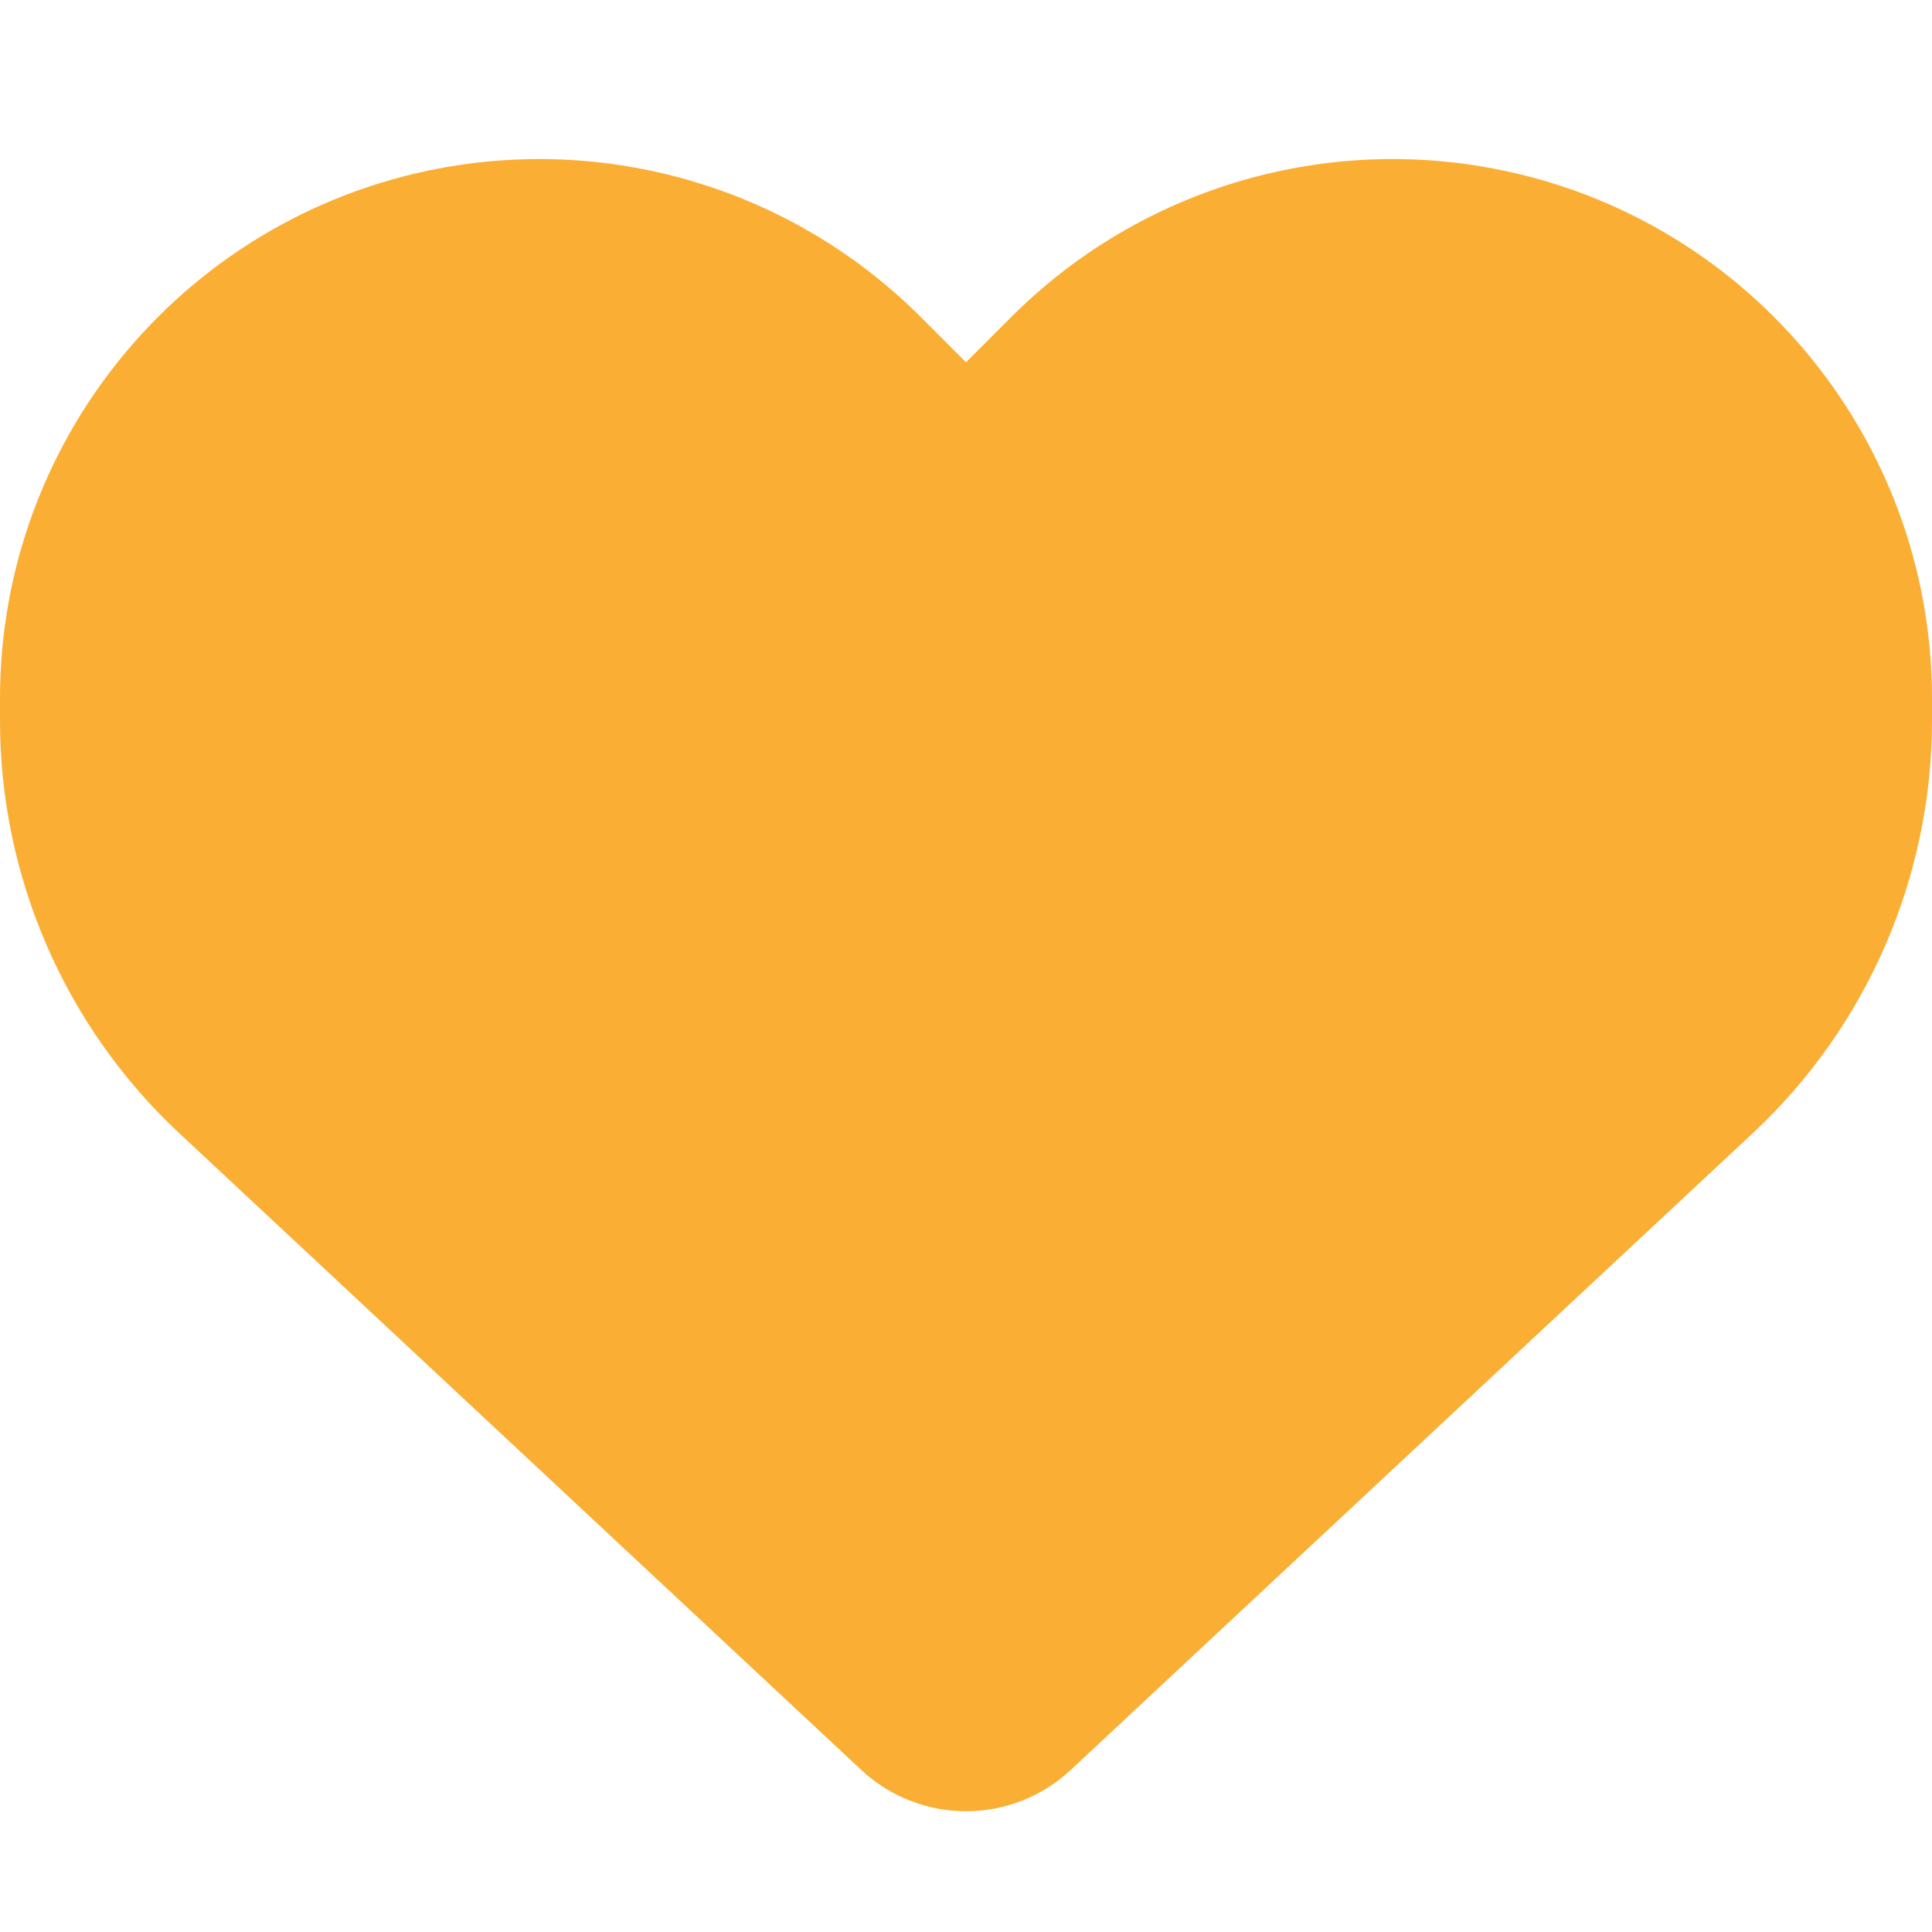
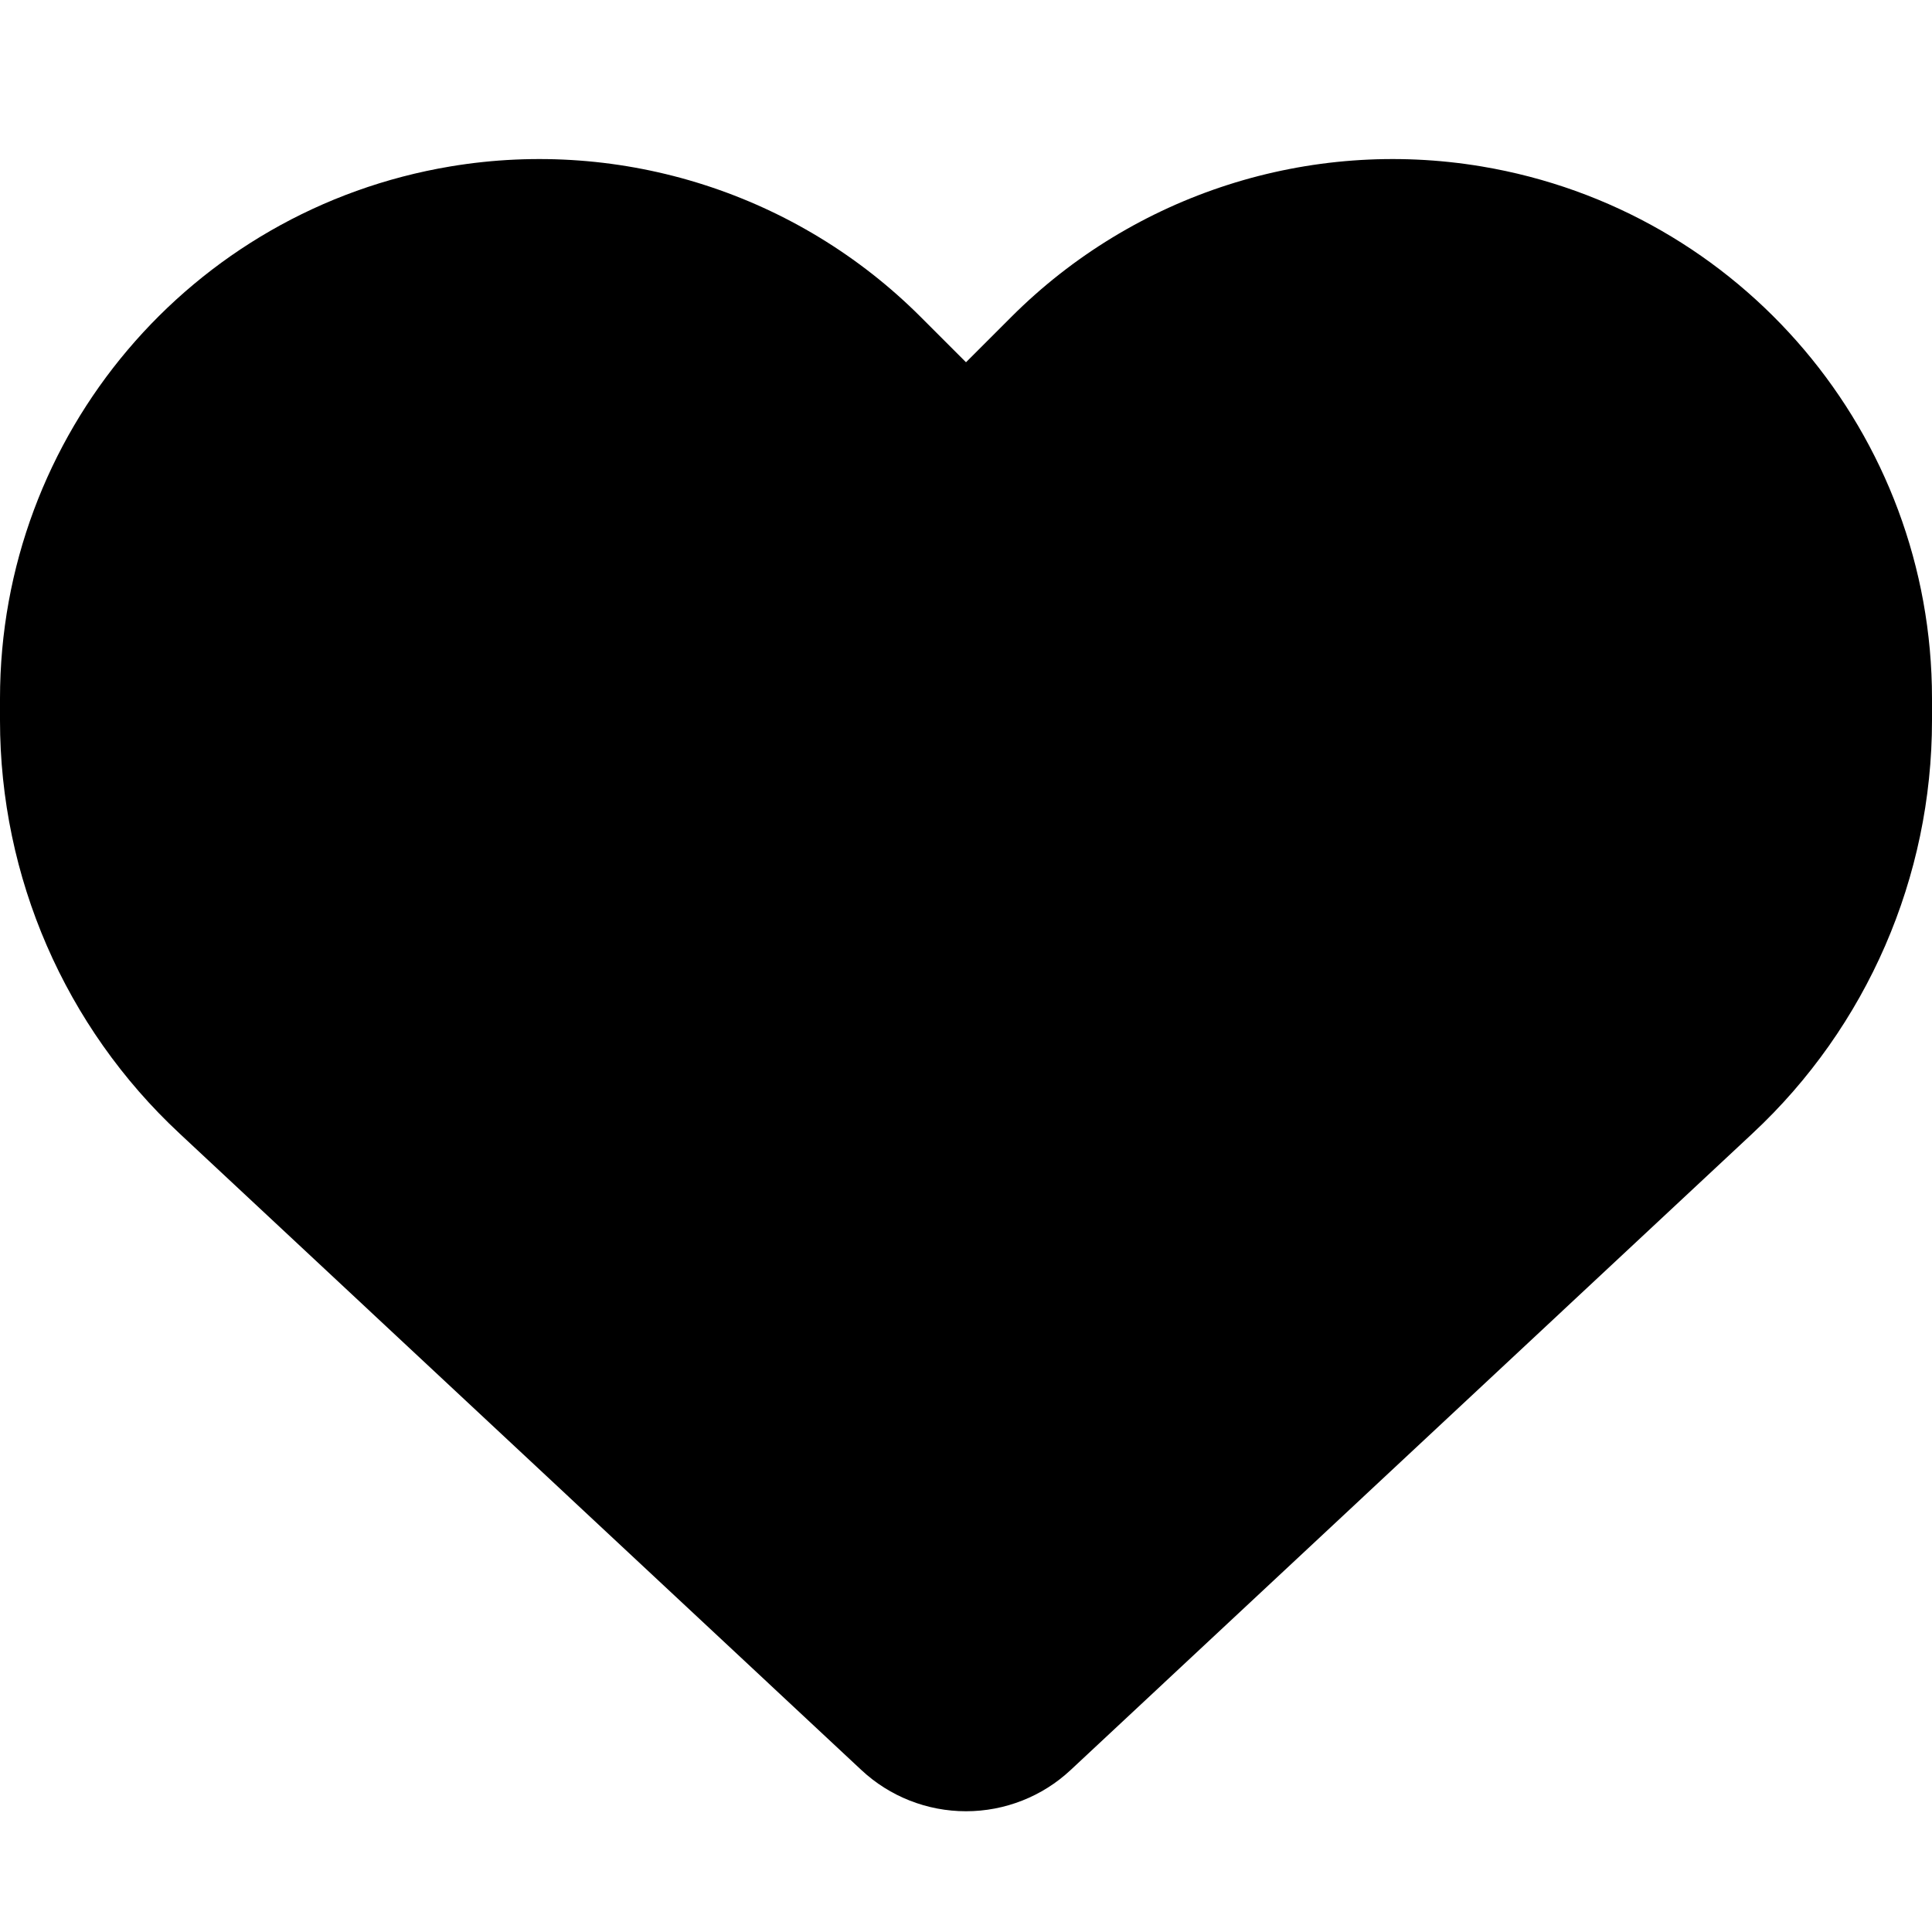
- <svg xmlns="http://www.w3.org/2000/svg" version="1.1" id="Layer_1" x="0px" y="0px" viewBox="0 0 512 512" style="enable-background:new 0 0 512 512;" xml:space="preserve">
-   <style type="text/css">
- 	.st0{fill:#FBAE34;}
- </style>
-   <path class="st0" d="M47.6,300.4l180.7,168.7c7.5,7,17.4,10.9,27.7,10.9s20.2-3.9,27.7-10.9l180.7-168.7  c30.4-28.3,47.6-68,47.6-109.5v-5.8c0-69.9-50.5-129.5-119.4-141C347,36.5,300.6,51.4,268,84l-12,12l-12-12  c-32.6-32.6-79-47.5-124.6-39.9C50.5,55.6,0,115.2,0,185.1v5.8C0,232.4,17.2,272.1,47.6,300.4L47.6,300.4z" />
+ <svg xmlns="http://www.w3.org/2000/svg" viewBox="0 0 512 512">
+   <path d="M47.6 300.4L228.3 469.1c7.5 7 17.4 10.9 27.7 10.9s20.2-3.9 27.7-10.9L464.4 300.4c30.4-28.3 47.6-68 47.6-109.5v-5.8c0-69.9-50.5-129.5-119.4-141C347 36.5 300.6 51.4 268 84L256 96 244 84c-32.6-32.6-79-47.5-124.6-39.9C50.5 55.6 0 115.2 0 185.1v5.8c0 41.5 17.2 81.2 47.6 109.5z" />
</svg>
